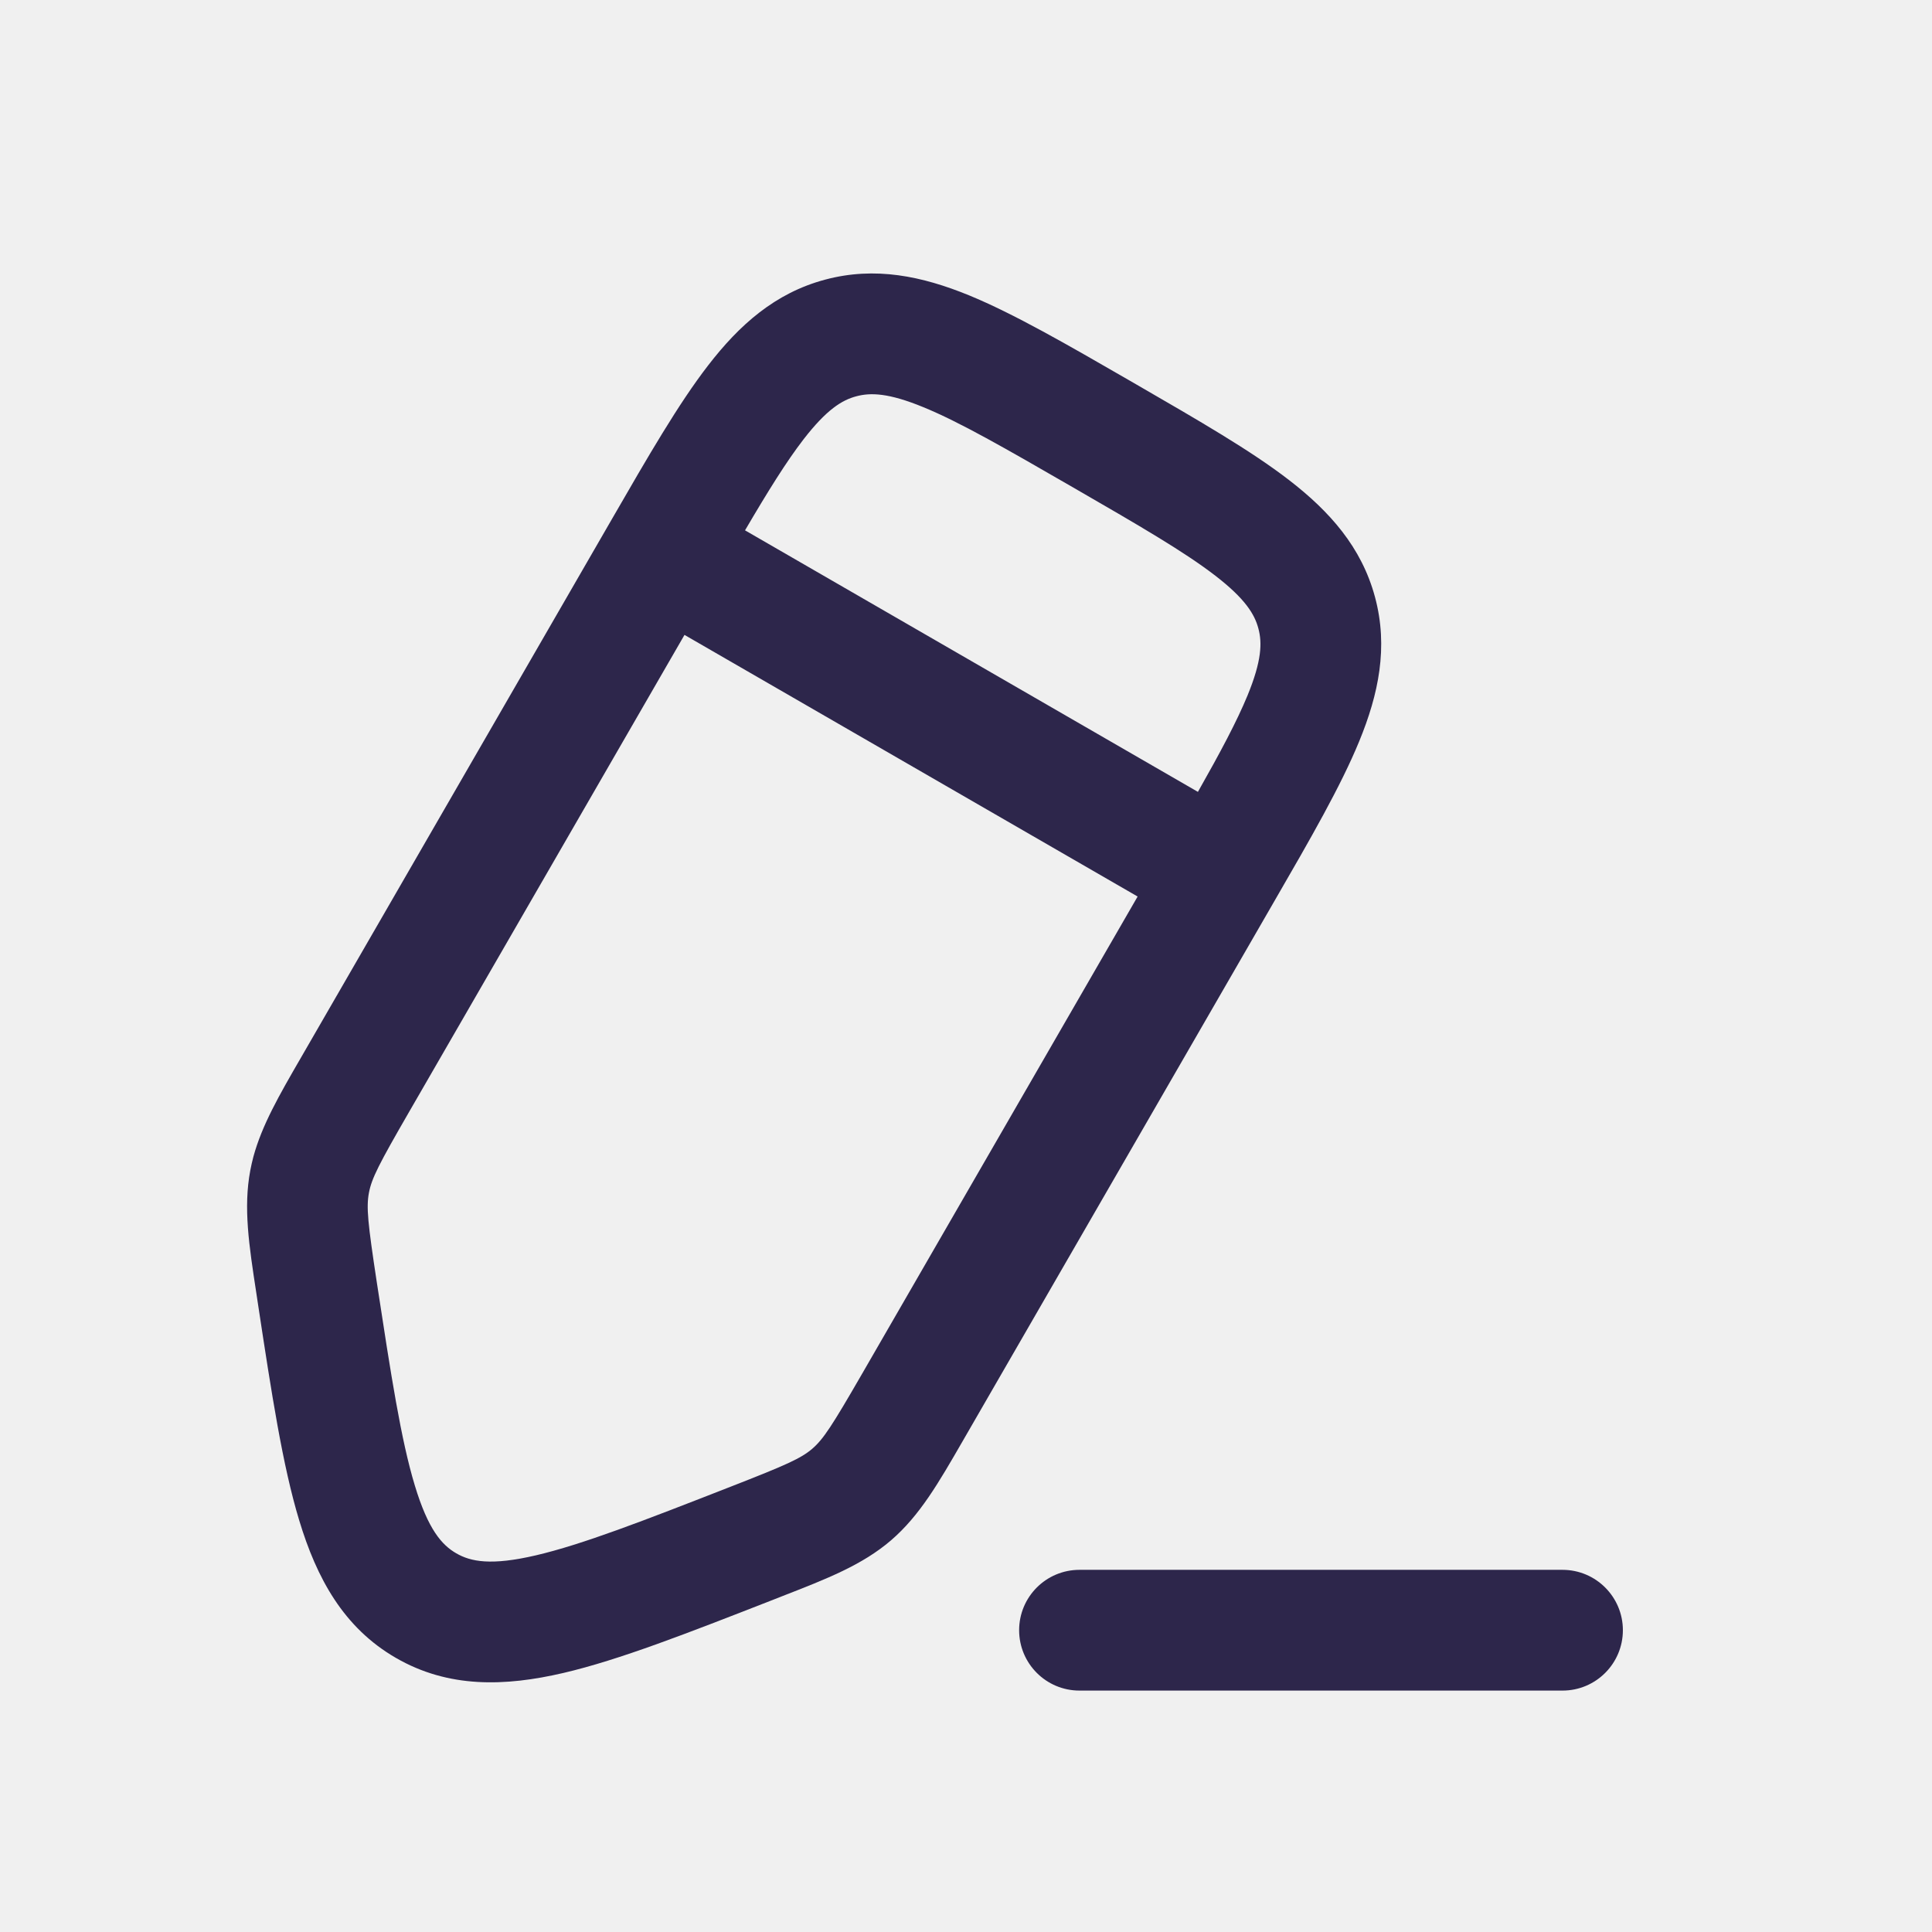
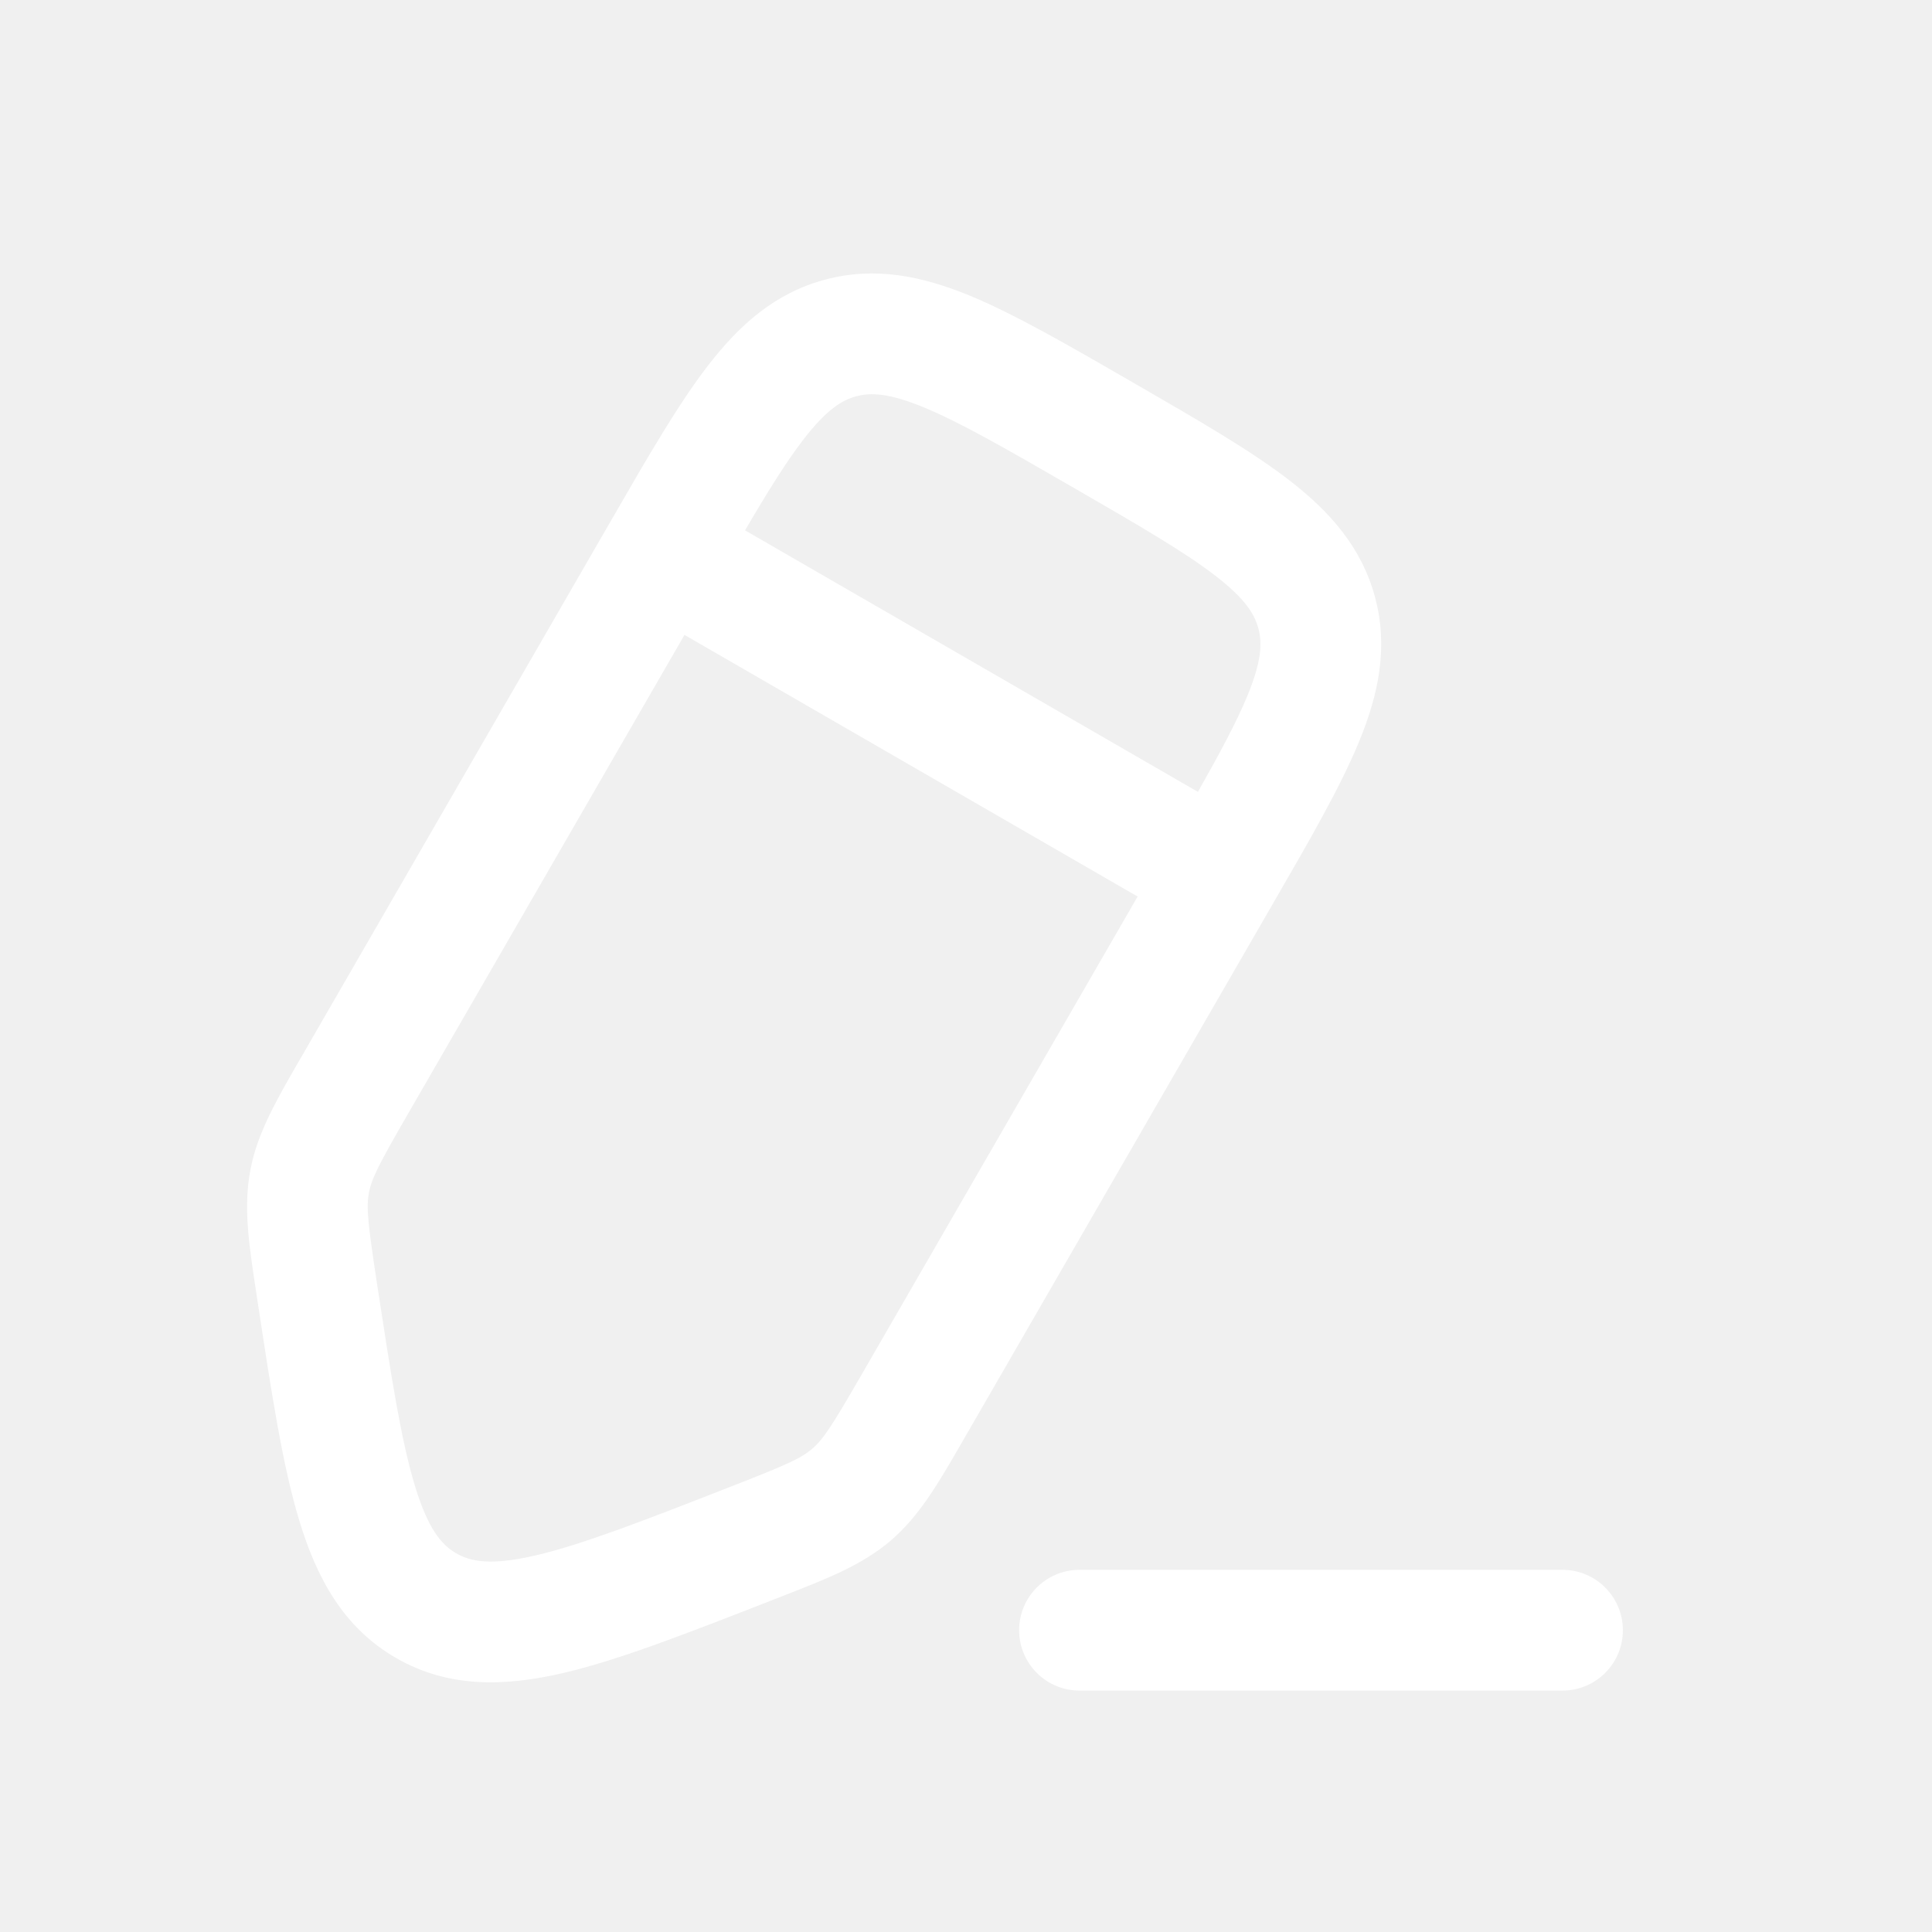
<svg xmlns="http://www.w3.org/2000/svg" width="24" height="24" viewBox="0 0 24 24" fill="none">
-   <path fill-rule="evenodd" clip-rule="evenodd" d="M14.023 4.722L14.113 4.774C14.891 5.224 15.54 5.598 16.015 5.965C16.516 6.352 16.914 6.796 17.081 7.418C17.248 8.04 17.125 8.624 16.884 9.21C16.656 9.765 16.282 10.414 15.832 11.192L11.957 17.905C11.66 18.42 11.425 18.828 11.068 19.135C10.71 19.442 10.272 19.612 9.718 19.828L9.568 19.887C8.54 20.288 7.693 20.62 6.999 20.782C6.273 20.951 5.572 20.973 4.918 20.595C4.265 20.218 3.933 19.601 3.717 18.887C3.51 18.205 3.373 17.306 3.207 16.214L3.183 16.055C3.093 15.467 3.022 15.003 3.109 14.54C3.12 14.482 3.133 14.425 3.148 14.368C3.256 13.973 3.469 13.605 3.729 13.155L7.605 6.442C8.054 5.664 8.429 5.015 8.796 4.54C9.183 4.038 9.627 3.64 10.249 3.474C10.871 3.307 11.455 3.43 12.041 3.67C12.596 3.899 13.245 4.273 14.023 4.722ZM8.503 7.887L14.132 11.137L10.709 17.066C10.336 17.712 10.229 17.877 10.09 17.997C9.951 18.116 9.772 18.197 9.077 18.468C7.98 18.897 7.234 19.186 6.657 19.321C6.1 19.451 5.848 19.4 5.668 19.296C5.489 19.193 5.318 19 5.153 18.453C4.981 17.886 4.859 17.094 4.681 15.931C4.569 15.193 4.549 14.998 4.583 14.817C4.617 14.637 4.707 14.462 5.08 13.816L8.503 7.887ZM15.497 8.64C15.364 8.962 15.162 9.341 14.881 9.837L9.255 6.588C9.543 6.097 9.77 5.732 9.983 5.456C10.268 5.088 10.459 4.97 10.637 4.923C10.815 4.875 11.04 4.881 11.47 5.058C11.921 5.243 12.483 5.566 13.318 6.048C14.153 6.53 14.713 6.855 15.098 7.152C15.467 7.437 15.585 7.629 15.632 7.807C15.68 7.985 15.674 8.209 15.497 8.64Z" fill="#2D264B" />
-   <path d="M12.66 20.251C12.66 19.837 12.995 19.501 13.41 19.501H19.41C19.824 19.501 20.16 19.837 20.16 20.251C20.16 20.665 19.824 21.001 19.41 21.001H13.41C12.995 21.001 12.66 20.665 12.66 20.251Z" fill="#2D264B" />
+   <path fill-rule="evenodd" clip-rule="evenodd" d="M14.023 4.722L14.113 4.774C14.891 5.224 15.54 5.598 16.015 5.965C16.516 6.352 16.914 6.796 17.081 7.418C17.248 8.04 17.125 8.624 16.884 9.21C16.656 9.765 16.282 10.414 15.832 11.192L11.957 17.905C11.66 18.42 11.425 18.828 11.068 19.135C10.71 19.442 10.272 19.612 9.718 19.828L9.568 19.887C8.54 20.288 7.693 20.62 6.999 20.782C6.273 20.951 5.572 20.973 4.918 20.595C4.265 20.218 3.933 19.601 3.717 18.887C3.51 18.205 3.373 17.306 3.207 16.214L3.183 16.055C3.093 15.467 3.022 15.003 3.109 14.54C3.12 14.482 3.133 14.425 3.148 14.368C3.256 13.973 3.469 13.605 3.729 13.155L7.605 6.442C8.054 5.664 8.429 5.015 8.796 4.54C9.183 4.038 9.627 3.64 10.249 3.474C10.871 3.307 11.455 3.43 12.041 3.67C12.596 3.899 13.245 4.273 14.023 4.722ZM8.503 7.887L14.132 11.137L10.709 17.066C10.336 17.712 10.229 17.877 10.09 17.997C9.951 18.116 9.772 18.197 9.077 18.468C7.98 18.897 7.234 19.186 6.657 19.321C6.1 19.451 5.848 19.4 5.668 19.296C5.489 19.193 5.318 19 5.153 18.453C4.981 17.886 4.859 17.094 4.681 15.931C4.569 15.193 4.549 14.998 4.583 14.817C4.617 14.637 4.707 14.462 5.08 13.816L8.503 7.887ZM15.497 8.64C15.364 8.962 15.162 9.341 14.881 9.837L9.255 6.588C9.543 6.097 9.77 5.732 9.983 5.456C10.268 5.088 10.459 4.97 10.637 4.923C10.815 4.875 11.04 4.881 11.47 5.058C11.921 5.243 12.483 5.566 13.318 6.048C14.153 6.53 14.713 6.855 15.098 7.152C15.467 7.437 15.585 7.629 15.632 7.807C15.68 7.985 15.674 8.209 15.497 8.64Z" fill="#fff" />
+   <path d="M12.66 20.251C12.66 19.837 12.995 19.501 13.41 19.501H19.41C19.824 19.501 20.16 19.837 20.16 20.251C20.16 20.665 19.824 21.001 19.41 21.001H13.41C12.995 21.001 12.66 20.665 12.66 20.251Z" fill="#fff" />
</svg>
